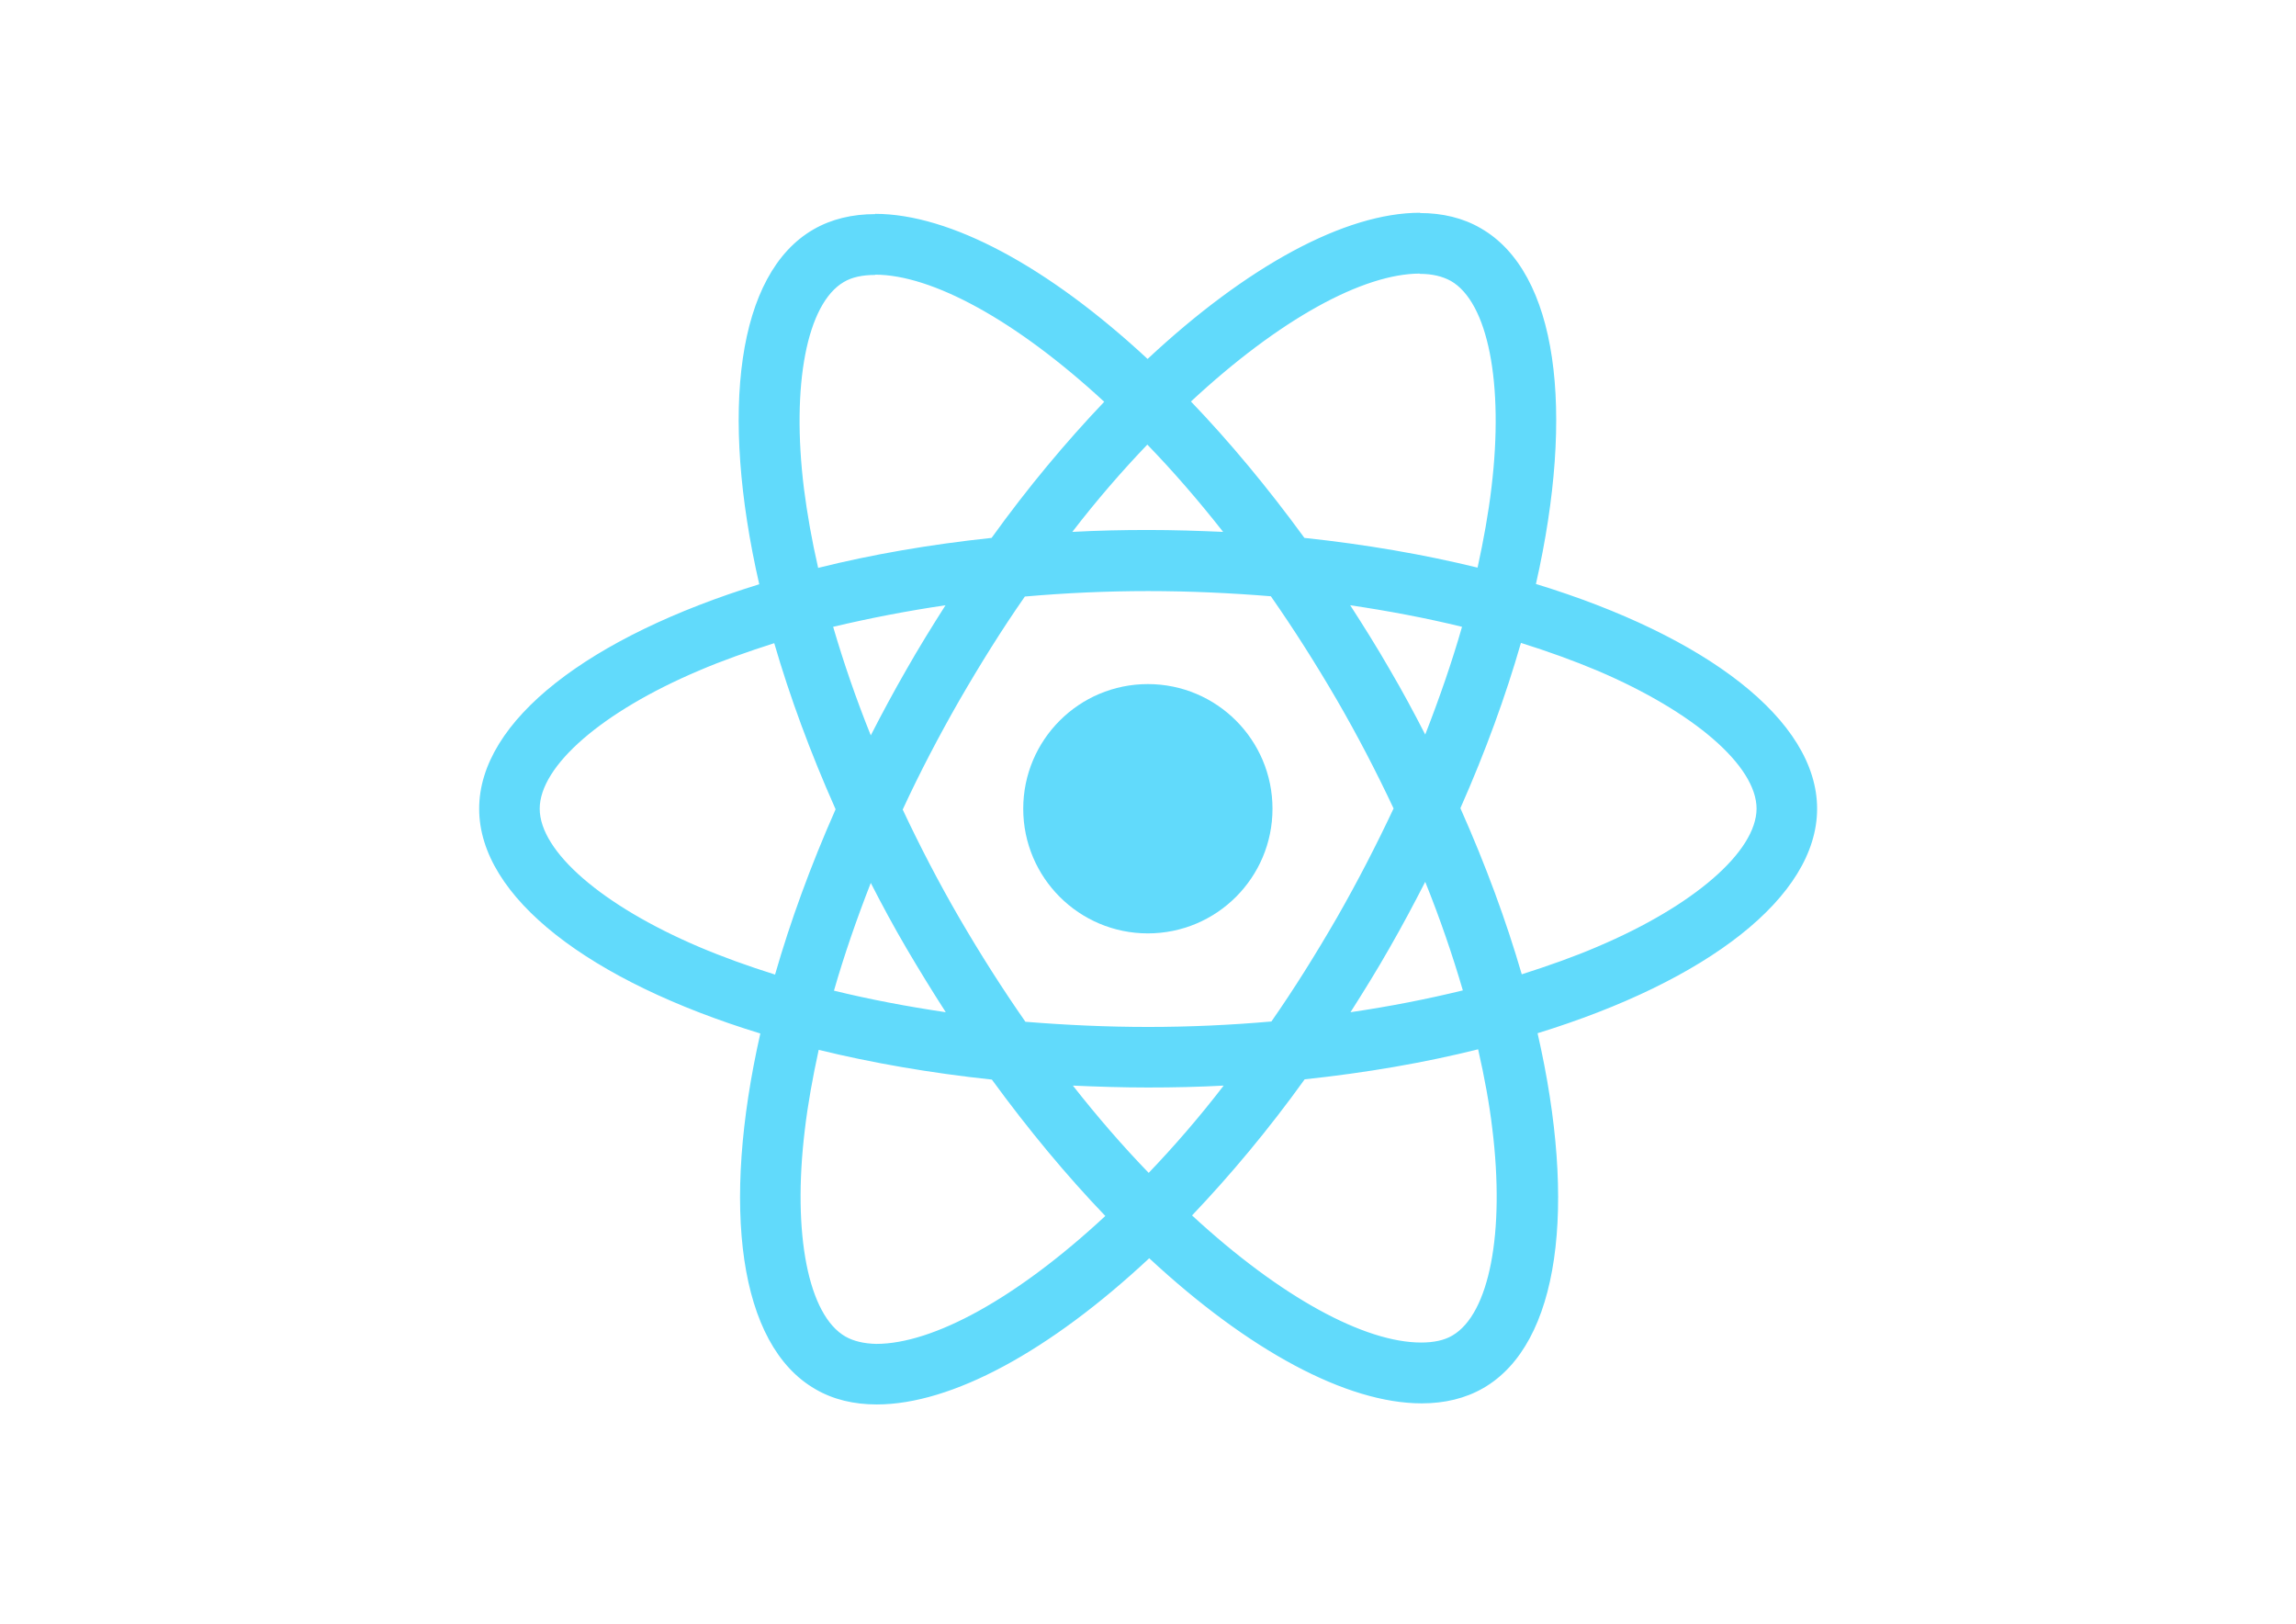
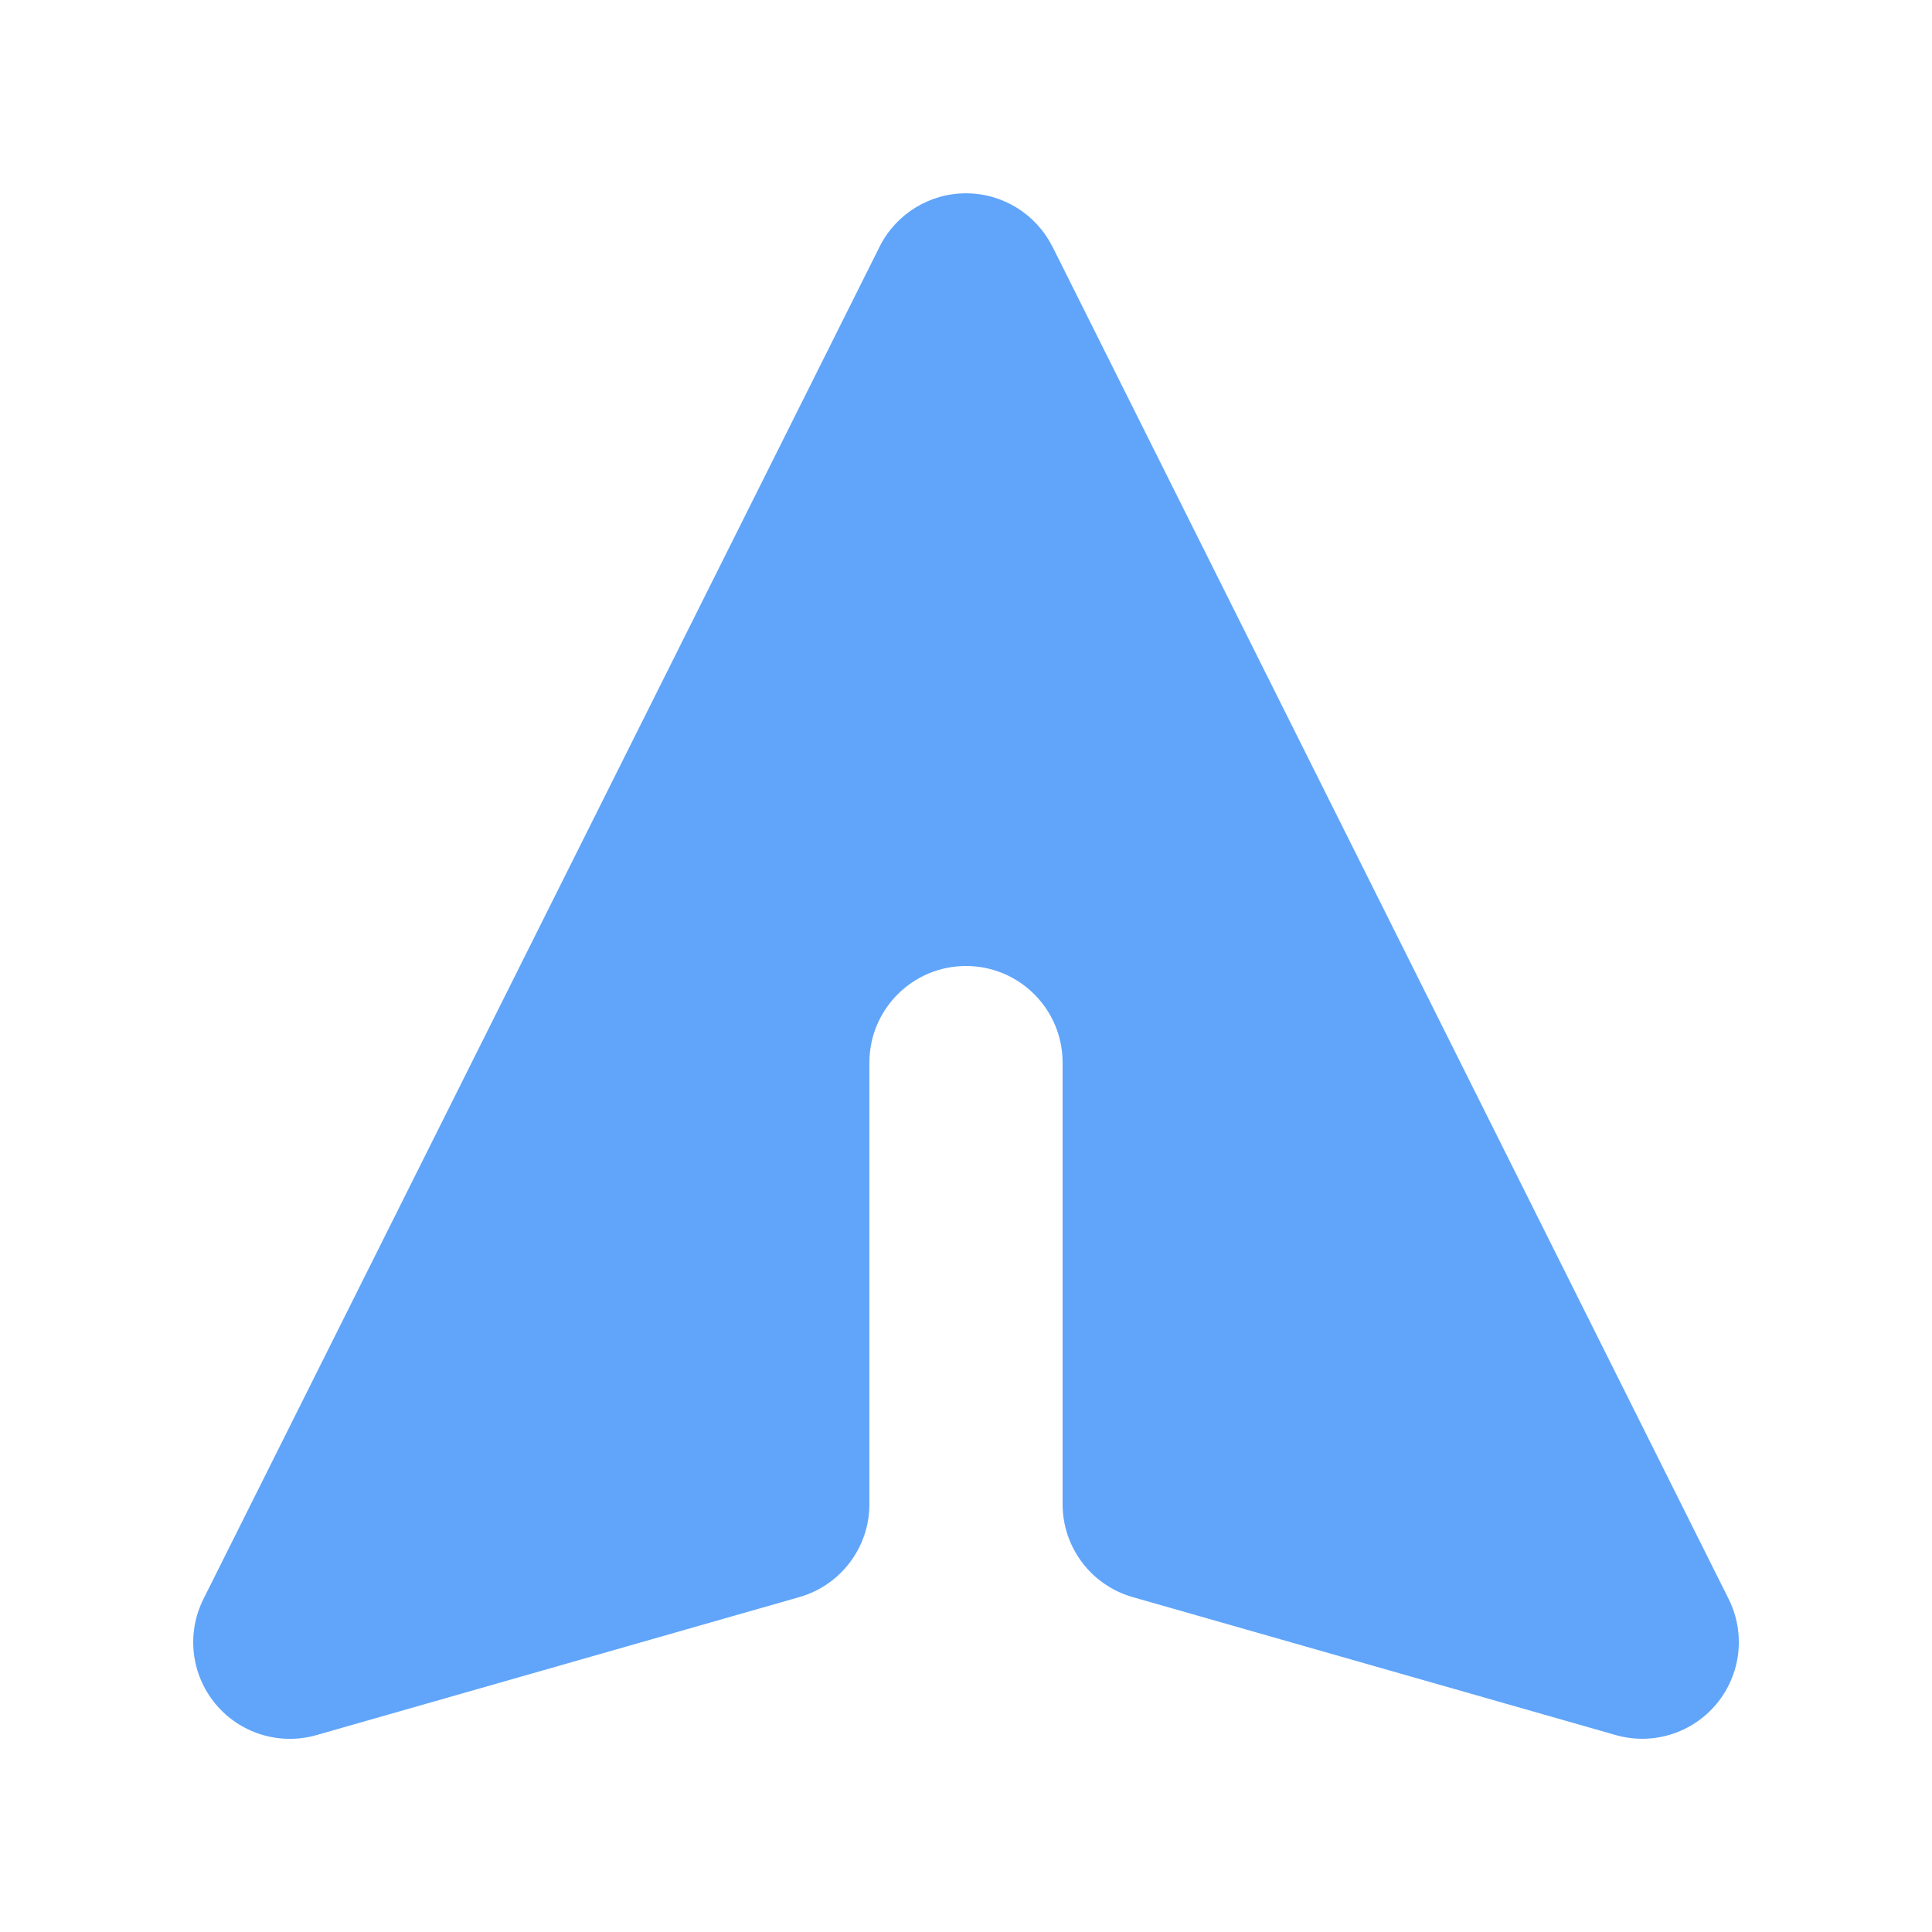
- <svg xmlns="http://www.w3.org/2000/svg" viewBox="0 0 841.9 595.3">
-   <g fill="#61DAFB">
-     <path d="M666.3 296.5c0-32.5-40.7-63.3-103.1-82.4 14.4-63.6 8-114.2-20.2-130.4-6.5-3.8-14.1-5.6-22.4-5.6v22.3c4.6 0 8.3.9 11.4 2.6 13.6 7.8 19.5 37.5 14.9 75.7-1.1 9.4-2.9 19.3-5.1 29.4-19.6-4.8-41-8.5-63.5-10.9-13.5-18.5-27.5-35.3-41.6-50 32.6-30.3 63.2-46.9 84-46.9V78c-27.5 0-63.5 19.6-99.9 53.6-36.4-33.8-72.4-53.2-99.9-53.2v22.3c20.7 0 51.4 16.5 84 46.6-14 14.7-28 31.4-41.3 49.9-22.6 2.4-44 6.1-63.6 11-2.3-10-4-19.7-5.2-29-4.7-38.2 1.1-67.9 14.6-75.8 3-1.8 6.9-2.6 11.5-2.6V78.5c-8.4 0-16 1.8-22.6 5.6-28.1 16.2-34.4 66.7-19.9 130.1-62.2 19.2-102.7 49.9-102.7 82.3 0 32.5 40.7 63.3 103.1 82.4-14.4 63.6-8 114.2 20.2 130.4 6.5 3.8 14.1 5.6 22.5 5.6 27.5 0 63.5-19.6 99.9-53.6 36.4 33.8 72.4 53.2 99.9 53.2 8.4 0 16-1.8 22.6-5.6 28.1-16.2 34.4-66.7 19.9-130.1 62-19.1 102.5-49.9 102.5-82.3zm-130.2-66.7c-3.7 12.9-8.3 26.2-13.5 39.5-4.1-8-8.4-16-13.1-24-4.6-8-9.5-15.8-14.4-23.4 14.2 2.1 27.9 4.7 41 7.9zm-45.8 106.5c-7.8 13.5-15.8 26.3-24.1 38.2-14.9 1.3-30 2-45.2 2-15.1 0-30.2-.7-45-1.9-8.3-11.9-16.4-24.6-24.2-38-7.6-13.1-14.5-26.4-20.8-39.8 6.2-13.4 13.2-26.8 20.7-39.9 7.8-13.5 15.8-26.3 24.1-38.2 14.9-1.3 30-2 45.2-2 15.1 0 30.2.7 45 1.9 8.3 11.9 16.4 24.6 24.2 38 7.6 13.1 14.5 26.4 20.8 39.8-6.3 13.4-13.2 26.8-20.7 39.9zm32.3-13c5.4 13.4 10 26.8 13.8 39.8-13.1 3.2-26.9 5.9-41.2 8 4.9-7.7 9.8-15.6 14.4-23.7 4.6-8 8.9-16.1 13-24.1zM421.2 430c-9.3-9.6-18.6-20.3-27.8-32 9 .4 18.2.7 27.5.7 9.4 0 18.7-.2 27.8-.7-9 11.7-18.3 22.4-27.5 32zm-74.4-58.9c-14.2-2.1-27.9-4.7-41-7.9 3.7-12.9 8.3-26.2 13.5-39.5 4.1 8 8.4 16 13.1 24 4.7 8 9.5 15.8 14.4 23.4zM420.7 163c9.3 9.6 18.6 20.3 27.8 32-9-.4-18.2-.7-27.5-.7-9.4 0-18.7.2-27.8.7 9-11.7 18.3-22.4 27.5-32zm-74 58.9c-4.9 7.7-9.8 15.6-14.4 23.7-4.6 8-8.9 16-13 24-5.4-13.4-10-26.8-13.8-39.8 13.1-3.1 26.9-5.8 41.2-7.9zm-90.5 125.2c-35.4-15.1-58.3-34.9-58.3-50.6 0-15.7 22.9-35.6 58.3-50.6 8.6-3.7 18-7 27.7-10.1 5.7 19.6 13.2 40 22.5 60.9-9.2 20.8-16.6 41.1-22.2 60.6-9.9-3.1-19.3-6.5-28-10.2zM310 490c-13.6-7.8-19.5-37.5-14.9-75.7 1.1-9.4 2.9-19.3 5.1-29.4 19.6 4.8 41 8.5 63.5 10.9 13.5 18.5 27.5 35.3 41.6 50-32.6 30.3-63.2 46.9-84 46.9-4.5-.1-8.3-1-11.3-2.7zm237.2-76.2c4.7 38.2-1.1 67.9-14.6 75.8-3 1.8-6.9 2.6-11.5 2.6-20.7 0-51.4-16.5-84-46.6 14-14.7 28-31.4 41.3-49.9 22.6-2.4 44-6.1 63.6-11 2.3 10.1 4.1 19.8 5.2 29.1zm38.5-66.7c-8.6 3.7-18 7-27.7 10.1-5.7-19.6-13.2-40-22.5-60.9 9.2-20.8 16.6-41.1 22.2-60.6 9.9 3.1 19.3 6.5 28.1 10.2 35.4 15.1 58.3 34.9 58.3 50.6-.1 15.7-23 35.6-58.4 50.6zM320.8 78.4z" />
-     <circle cx="420.9" cy="296.5" r="45.7" />
-     <path d="M520.5 78.1z" />
-   </g>
+ <svg xmlns="http://www.w3.org/2000/svg" class="h-5 w-5" viewBox="0 0 20 20" fill="#60a5fa">
+   <path d="M10.894 2.553a1 1 0 00-1.788 0l-7 14a1 1 0 001.169 1.409l5-1.429A1 1 0 009 15.571V11a1 1 0 112 0v4.571a1 1 0 00.725.962l5 1.428a1 1 0 001.17-1.408l-7-14z" />
</svg>
